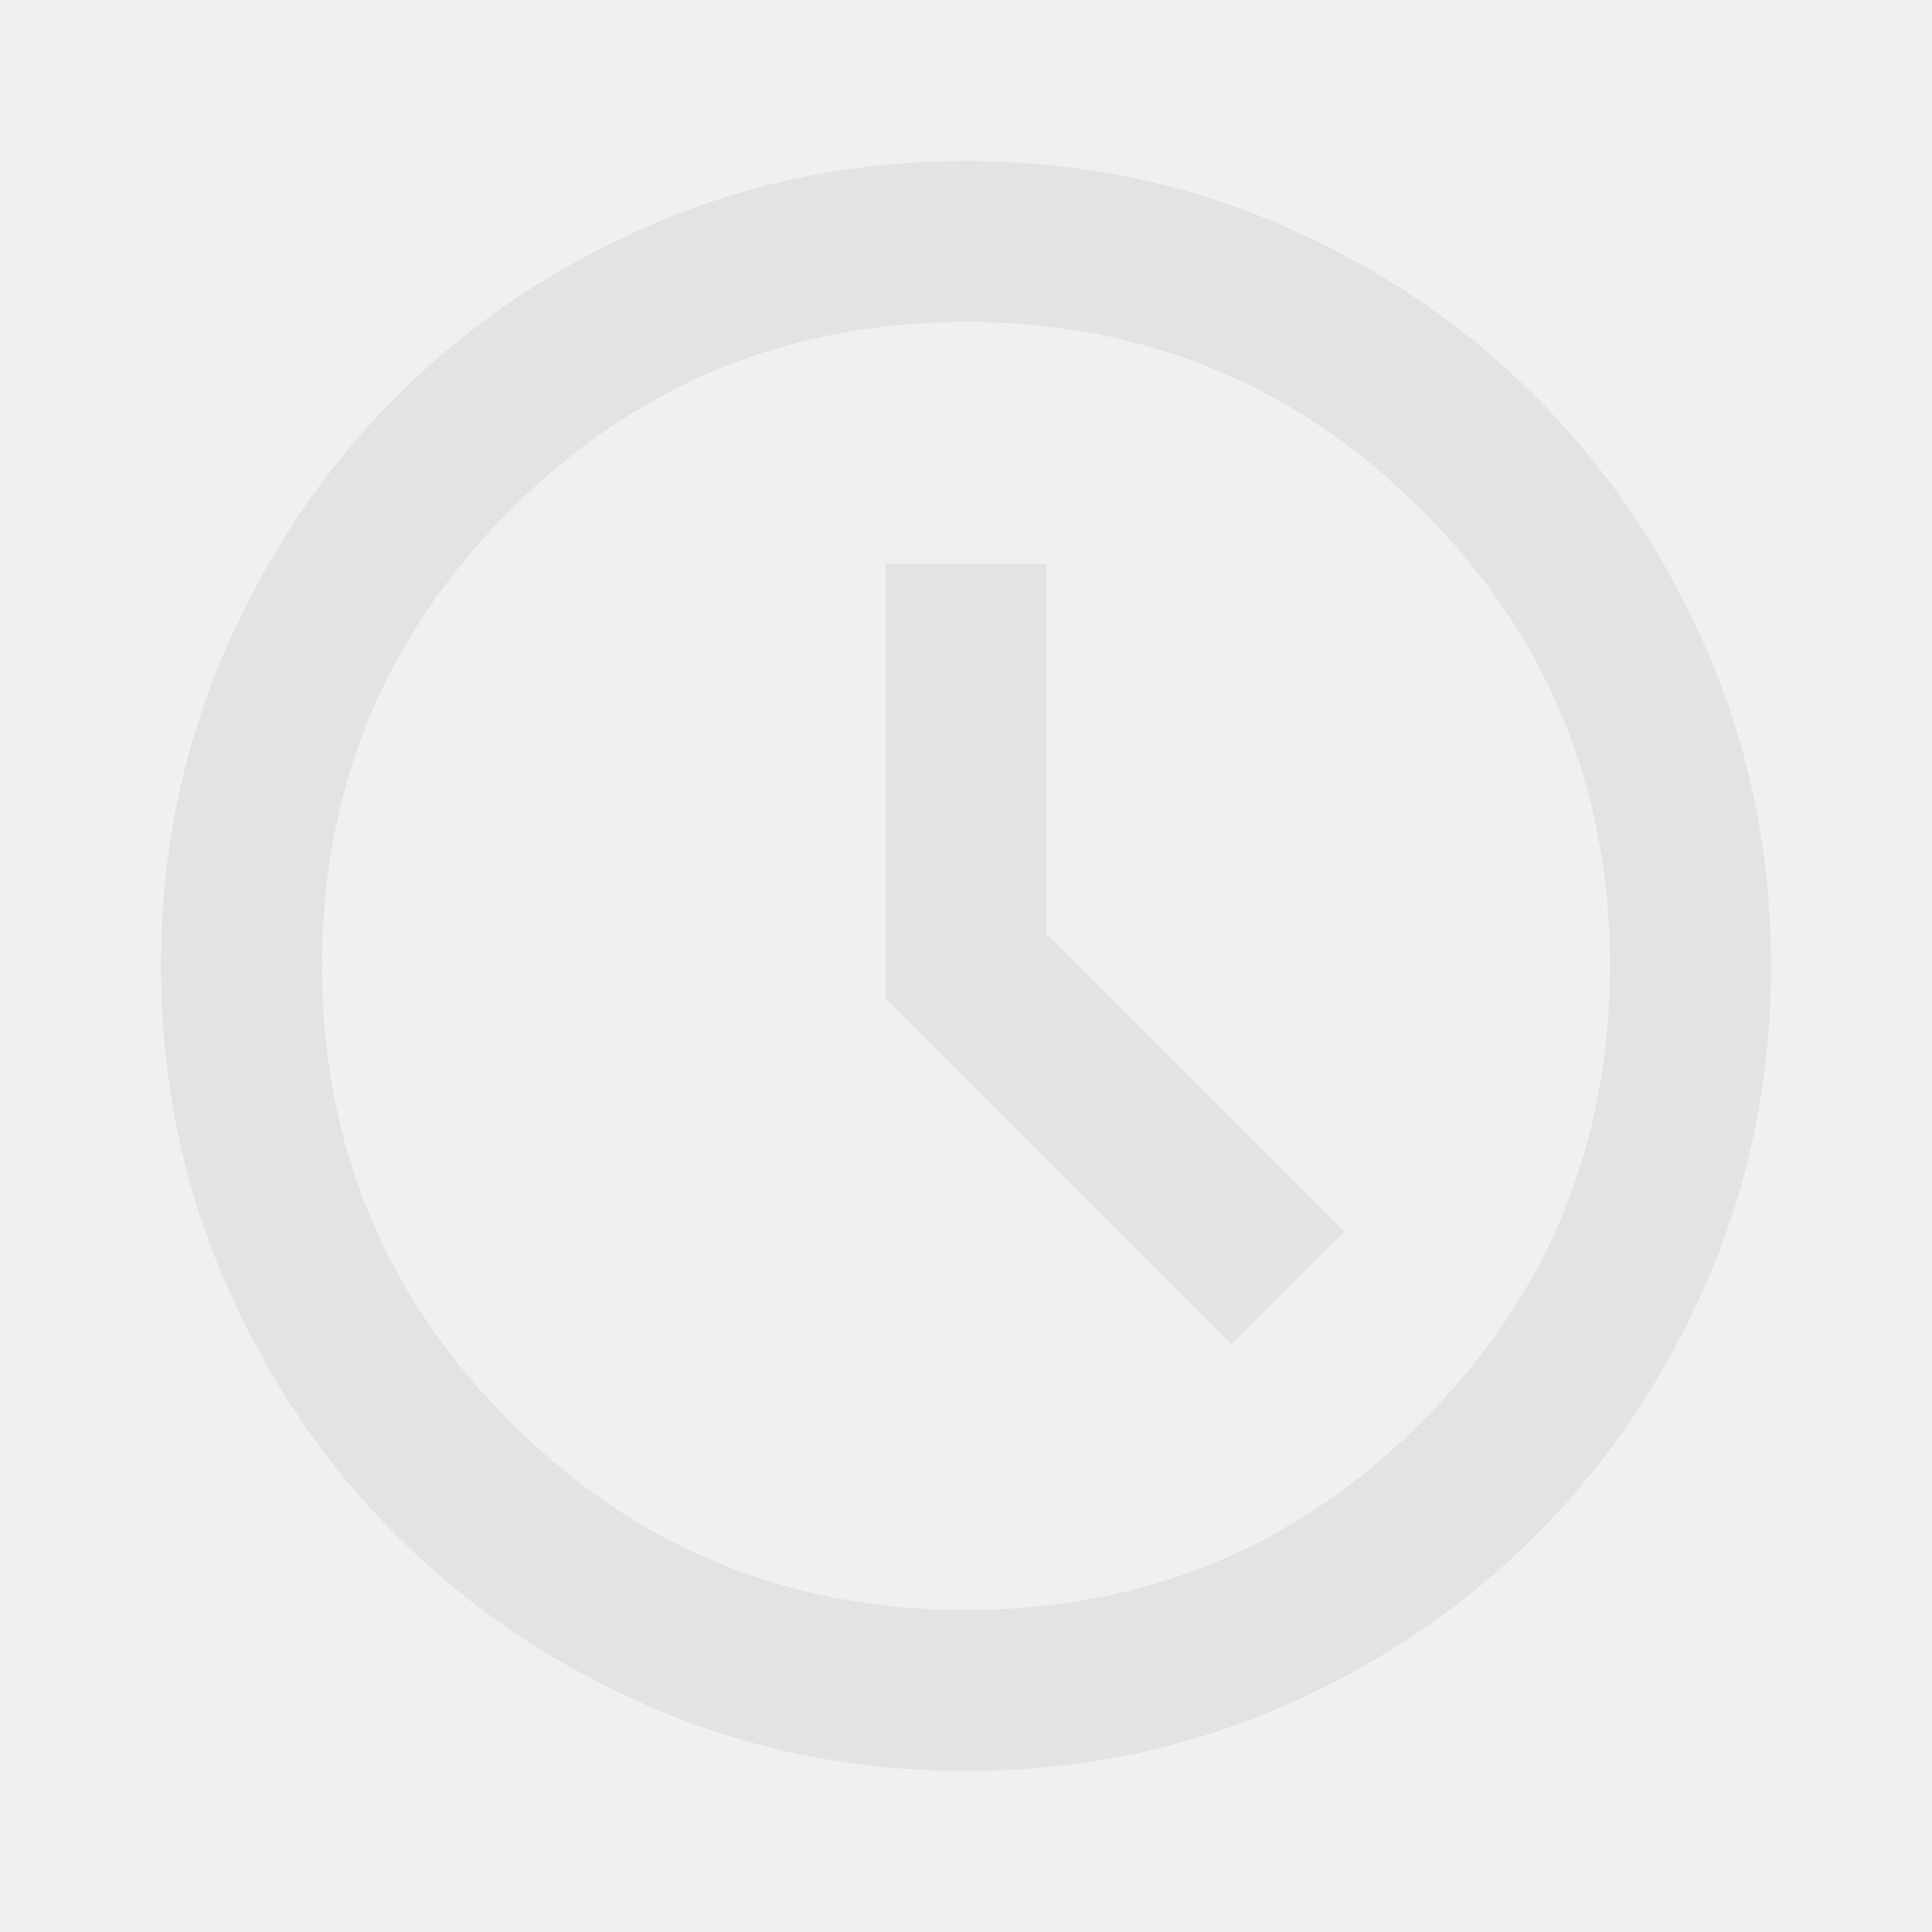
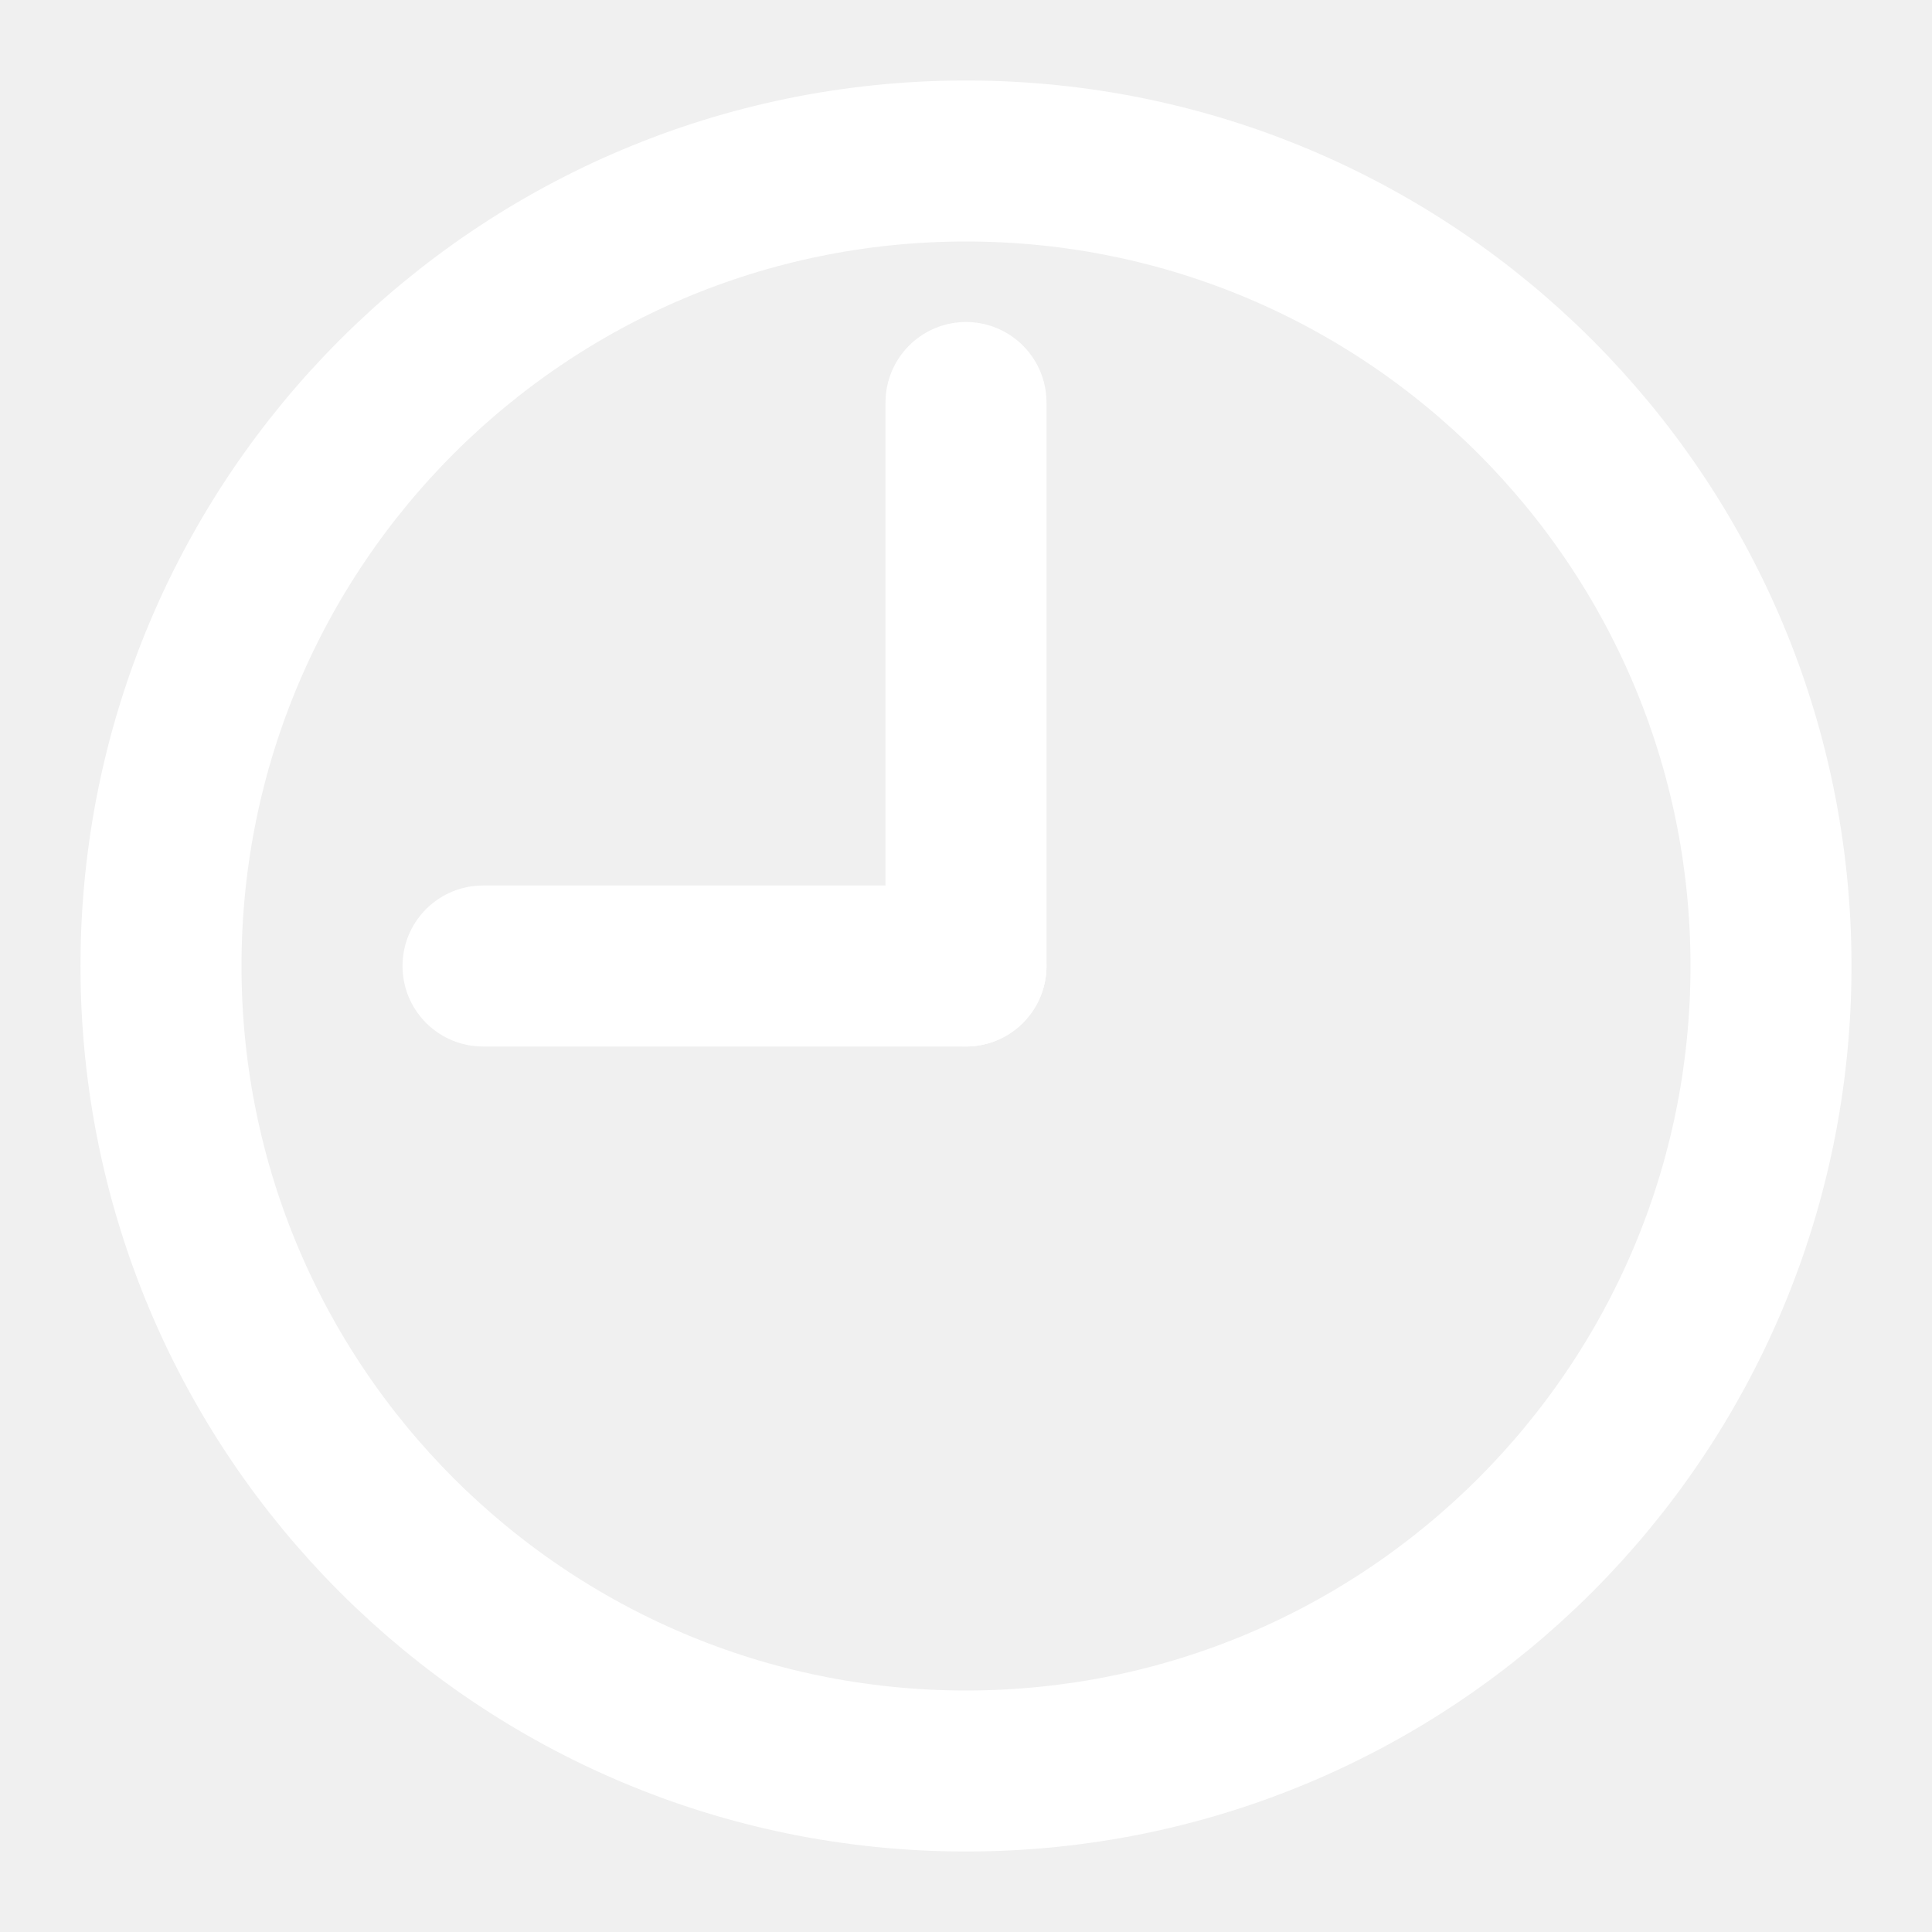
- <svg xmlns="http://www.w3.org/2000/svg" height="24px" viewBox="0 -960 960 960" width="24px" fill="#e3e3e3">
-   <path d="m612-292 56-56-148-148v-184h-80v216l172 172ZM480-80q-83 0-156-31.5T197-197q-54-54-85.5-127T80-480q0-83 31.5-156T197-763q54-54 127-85.5T480-880q83 0 156 31.5T763-763q54 54 85.5 127T880-480q0 83-31.5 156T763-197q-54 54-127 85.5T480-80Zm0-400Zm0 320q133 0 226.5-93.5T800-480q0-133-93.5-226.5T480-800q-133 0-226.5 93.5T160-480q0 133 93.5 226.5T480-160Z" />
+ <svg xmlns="http://www.w3.org/2000/svg" width="18" height="18" viewBox="0 0 24 24">
+   <circle cx="12" cy="12" r="10" stroke="white" stroke-width="2" fill="none" />
+   <line x1="12" y1="12" x2="6" y2="12" stroke="white" stroke-width="2" stroke-linecap="round" />
+   <line x1="12" y1="12" x2="12" y2="5" stroke="white" stroke-width="2" stroke-linecap="round" />
</svg>
